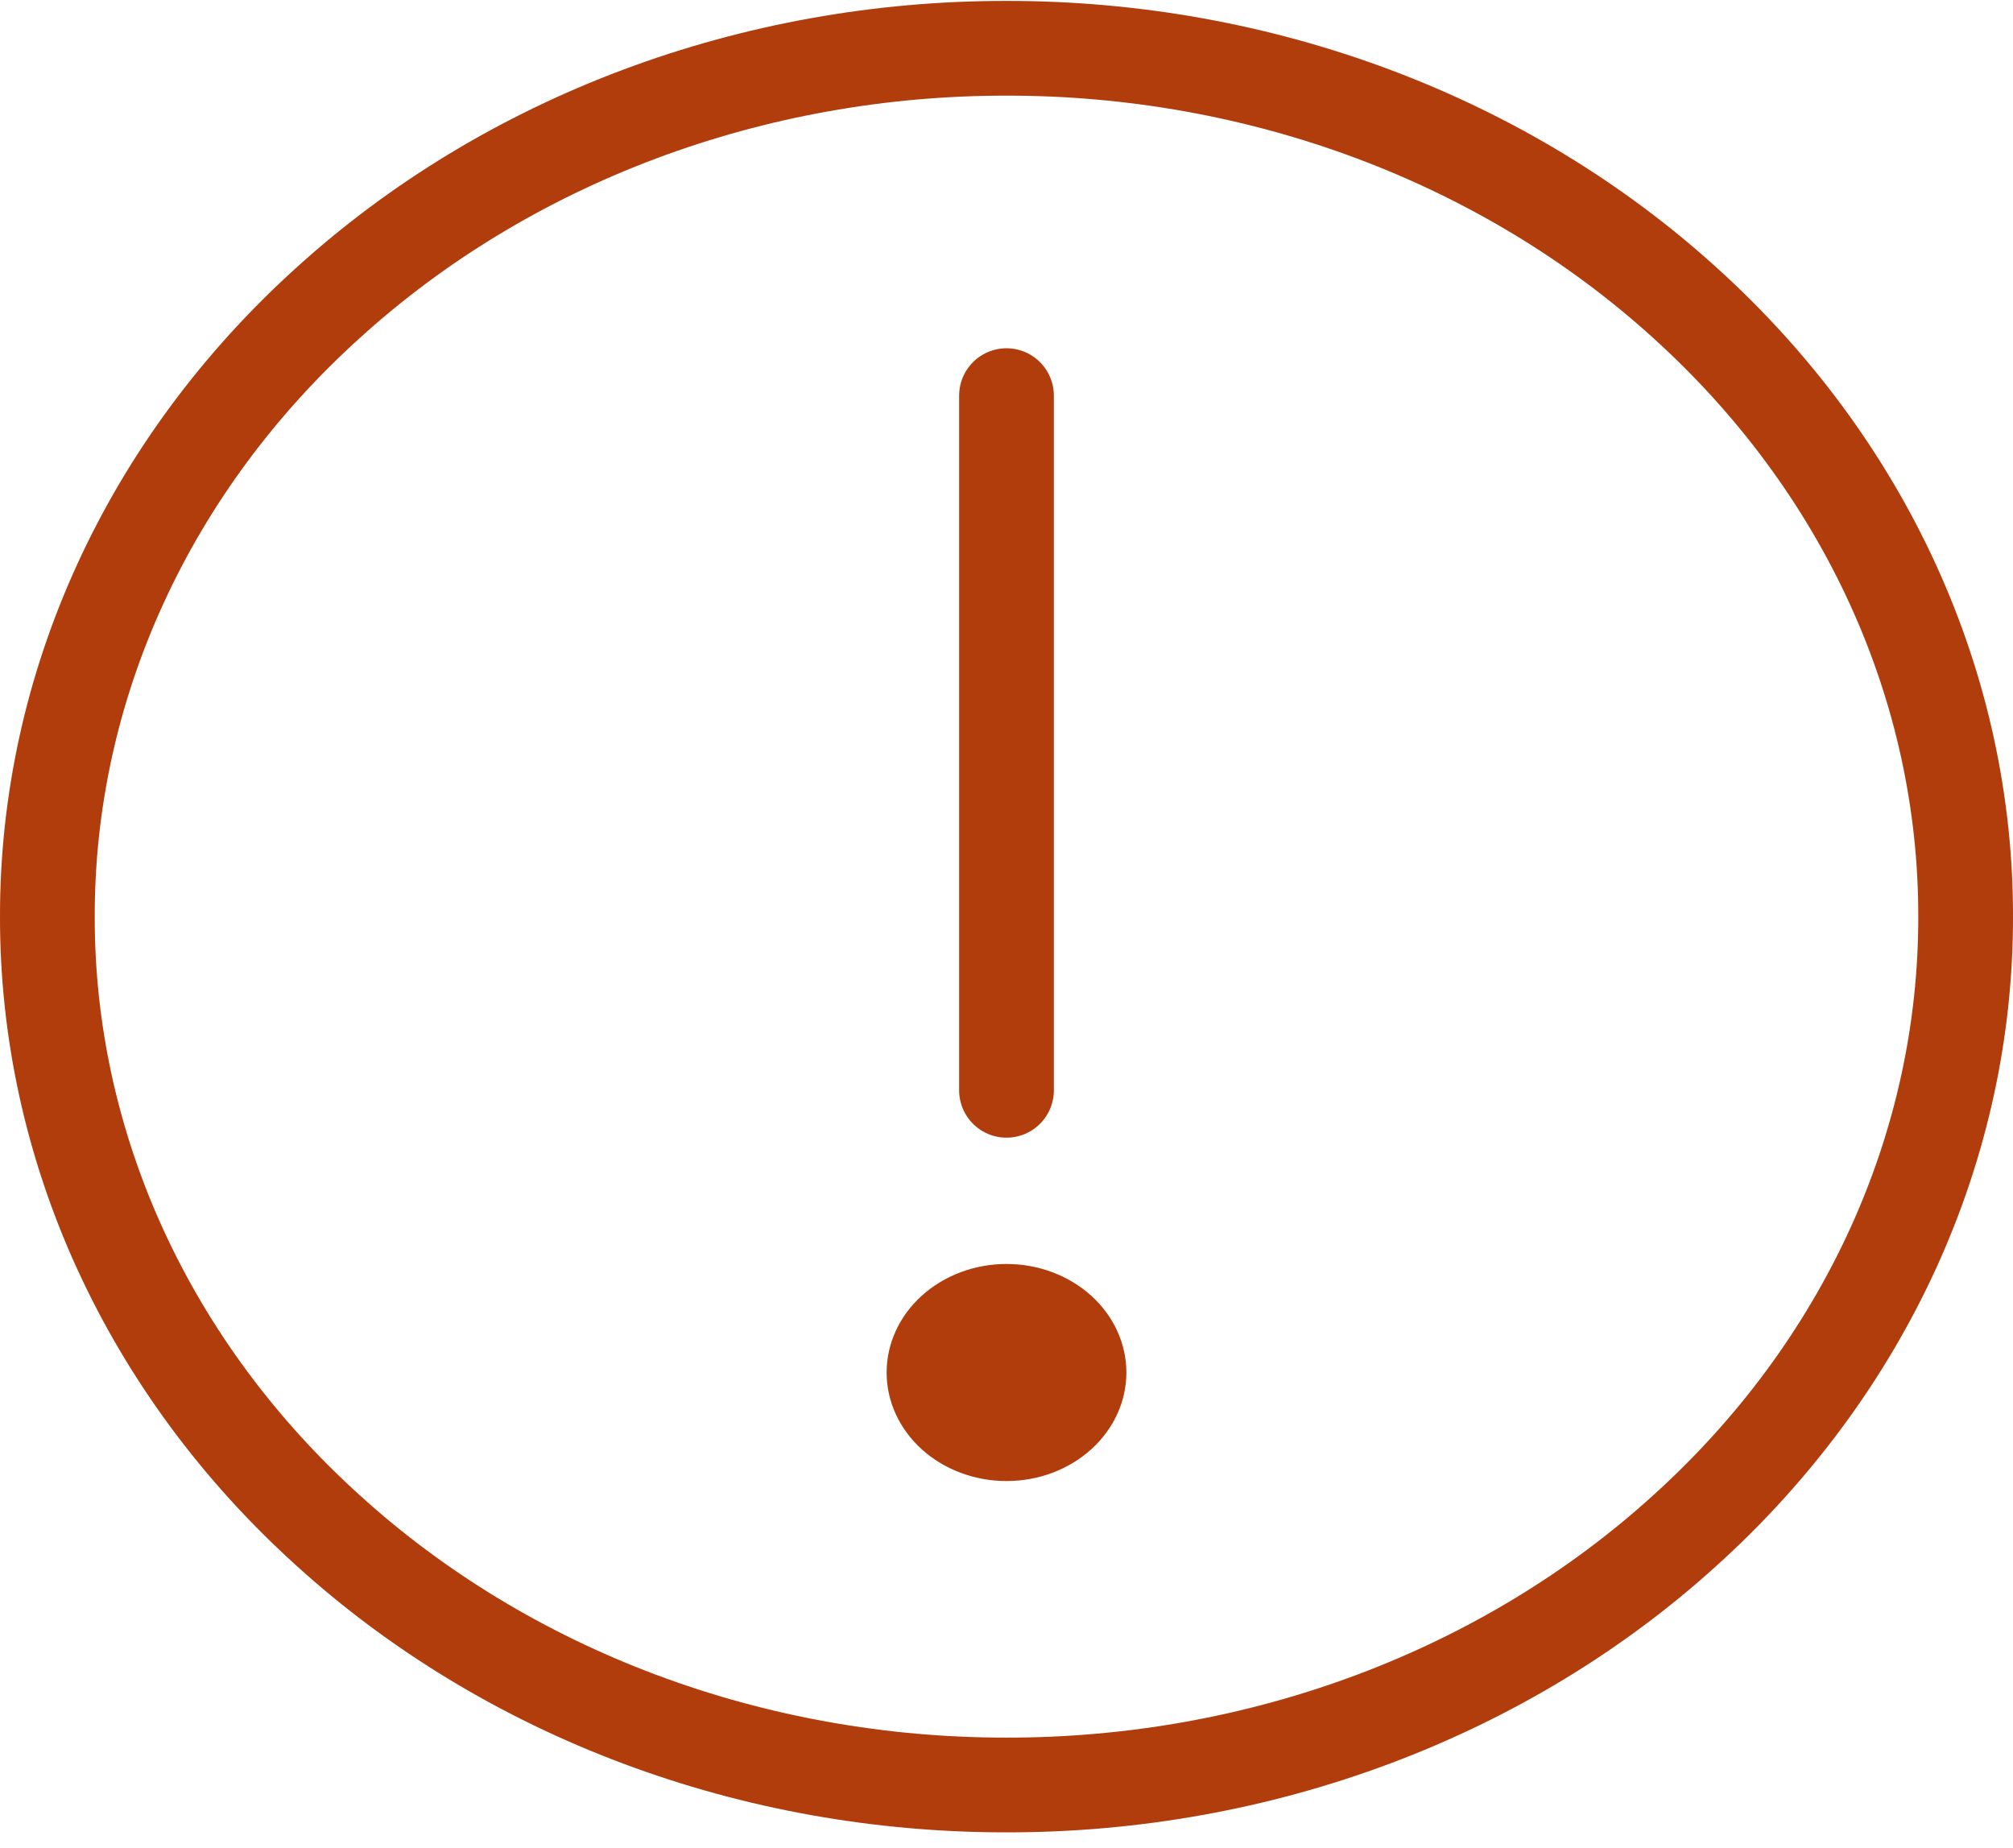
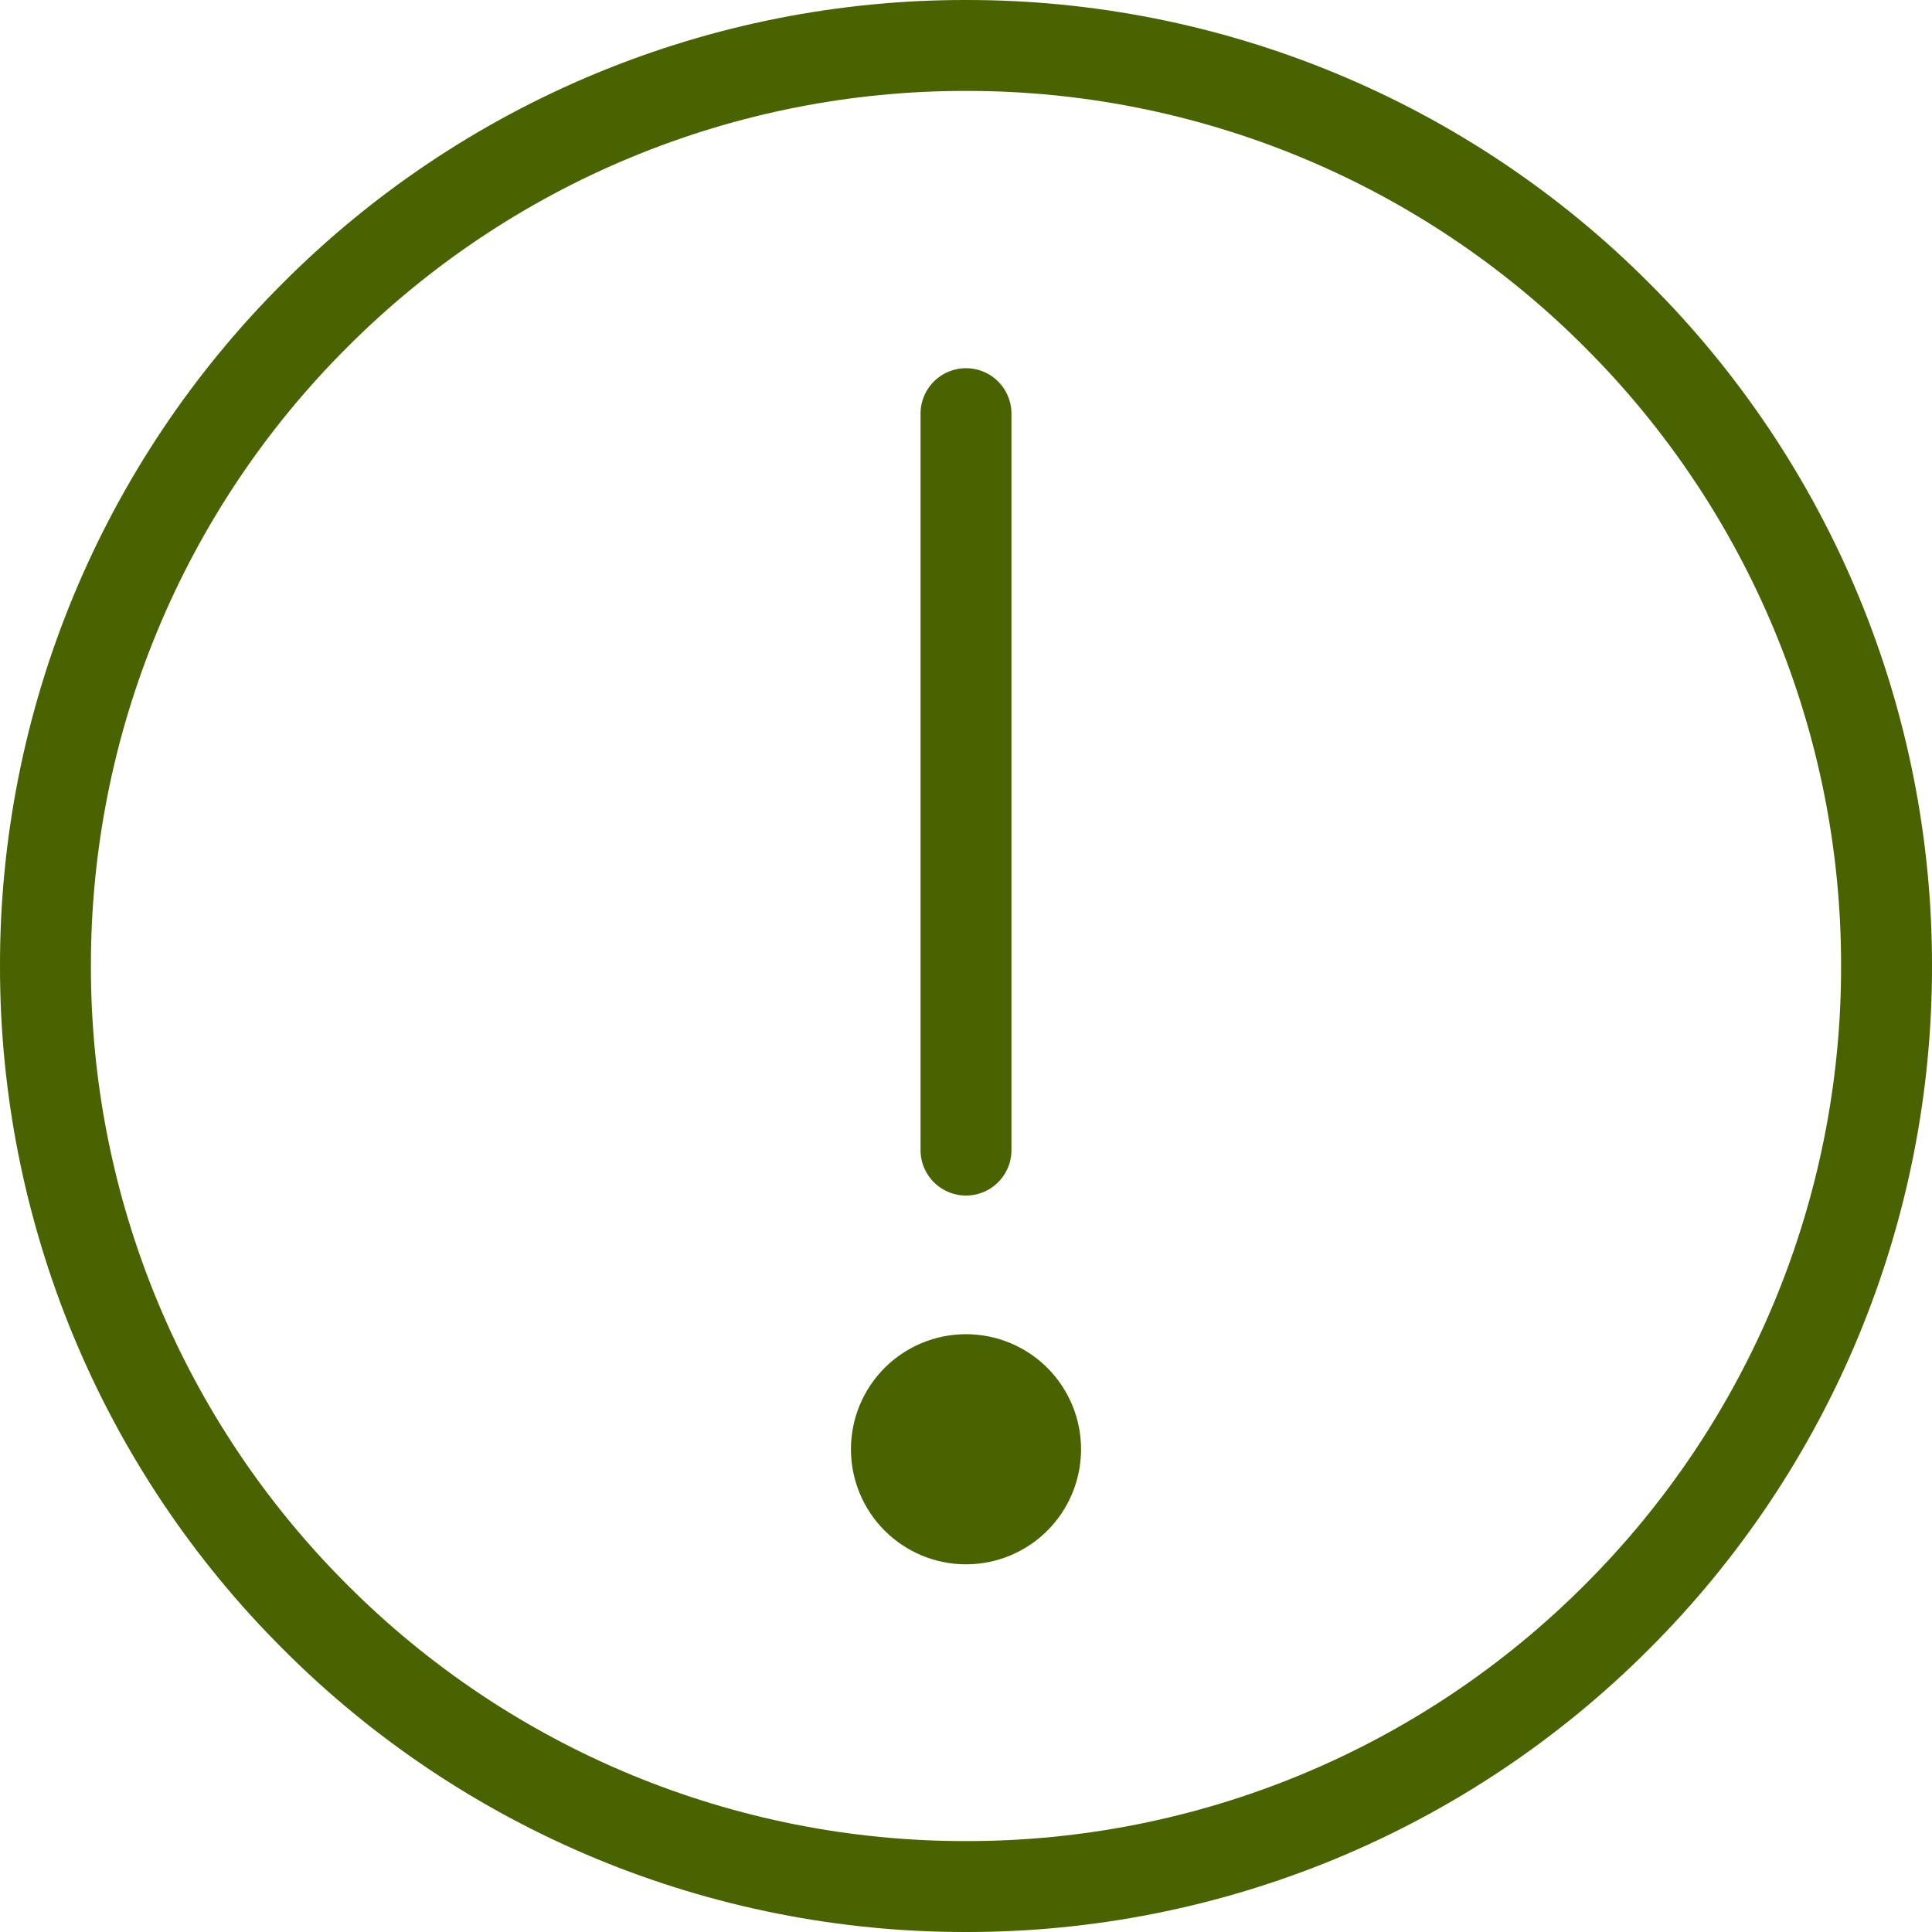
- <svg xmlns="http://www.w3.org/2000/svg" width="85" height="78" viewBox="0 0 85 78" fill="none">
-   <path d="M42.5 75.369C47.819 75.376 53.088 74.43 58.003 72.587C62.917 70.744 67.381 68.04 71.138 64.63C74.904 61.229 77.891 57.188 79.927 52.739C81.962 48.29 83.007 43.52 83 38.704C83.007 33.888 81.962 29.119 79.927 24.67C77.891 20.22 74.904 16.179 71.138 12.778C67.381 9.368 62.917 6.664 58.003 4.821C53.088 2.978 47.819 2.033 42.5 2.039C37.181 2.033 31.912 2.979 26.997 4.822C22.083 6.665 17.619 9.369 13.863 12.778C10.096 16.179 7.109 20.22 5.074 24.67C3.038 29.119 1.993 33.888 2 38.704C1.993 43.52 3.038 48.29 5.073 52.739C7.109 57.188 10.096 61.229 13.863 64.63C17.619 68.04 22.083 70.744 26.997 72.587C31.912 74.43 37.181 75.375 42.5 75.369Z" stroke="#B13D0C" stroke-width="4" stroke-linejoin="round" />
-   <path fill-rule="evenodd" clip-rule="evenodd" d="M42.5 62.536C43.843 62.536 45.13 62.053 46.08 61.194C47.029 60.334 47.562 59.169 47.562 57.953C47.562 56.738 47.029 55.572 46.08 54.712C45.13 53.853 43.843 53.37 42.5 53.37C41.157 53.37 39.87 53.853 38.92 54.712C37.971 55.572 37.438 56.738 37.438 57.953C37.438 59.169 37.971 60.334 38.92 61.194C39.87 62.053 41.157 62.536 42.5 62.536Z" fill="#B13D0C" />
-   <path d="M42.5 16.705V46.037" stroke="#B13D0C" stroke-width="4" stroke-linecap="round" stroke-linejoin="round" />
+ <svg xmlns="http://www.w3.org/2000/svg" width="85" height="85" viewBox="0 0 85 85" fill="none">
+   <path d="M42.5 83C47.819 83.007 53.088 81.962 58.003 79.927C62.917 77.891 67.381 74.904 71.138 71.138C74.904 67.381 77.891 62.917 79.927 58.003C81.962 53.088 83.007 47.819 83 42.5C83.007 37.181 81.962 31.912 79.927 26.997C77.891 22.083 74.904 17.619 71.138 13.863C67.381 10.096 62.917 7.109 58.003 5.073C53.088 3.038 47.819 1.993 42.5 2C37.181 1.993 31.912 3.038 26.997 5.074C22.083 7.109 17.619 10.096 13.863 13.863C10.096 17.619 7.109 22.083 5.074 26.997C3.038 31.912 1.993 37.181 2 42.5C1.993 47.819 3.038 53.088 5.073 58.003C7.109 62.917 10.096 67.381 13.863 71.138C17.619 74.904 22.083 77.891 26.997 79.927C31.912 81.962 37.181 83.007 42.5 83Z" stroke="#496300" stroke-width="4" stroke-linejoin="round" />
+   <path fill-rule="evenodd" clip-rule="evenodd" d="M42.5 68.824C43.843 68.824 45.13 68.29 46.08 67.341C47.029 66.392 47.562 65.104 47.562 63.761C47.562 62.419 47.029 61.131 46.08 60.181C45.13 59.232 43.843 58.699 42.5 58.699C41.157 58.699 39.87 59.232 38.92 60.181C37.971 61.131 37.438 62.419 37.438 63.761C37.438 65.104 37.971 66.392 38.92 67.341C39.87 68.29 41.157 68.824 42.5 68.824Z" fill="#496300" />
+   <path d="M42.5 18.199V50.599" stroke="#496300" stroke-width="4" stroke-linecap="round" stroke-linejoin="round" />
</svg>
